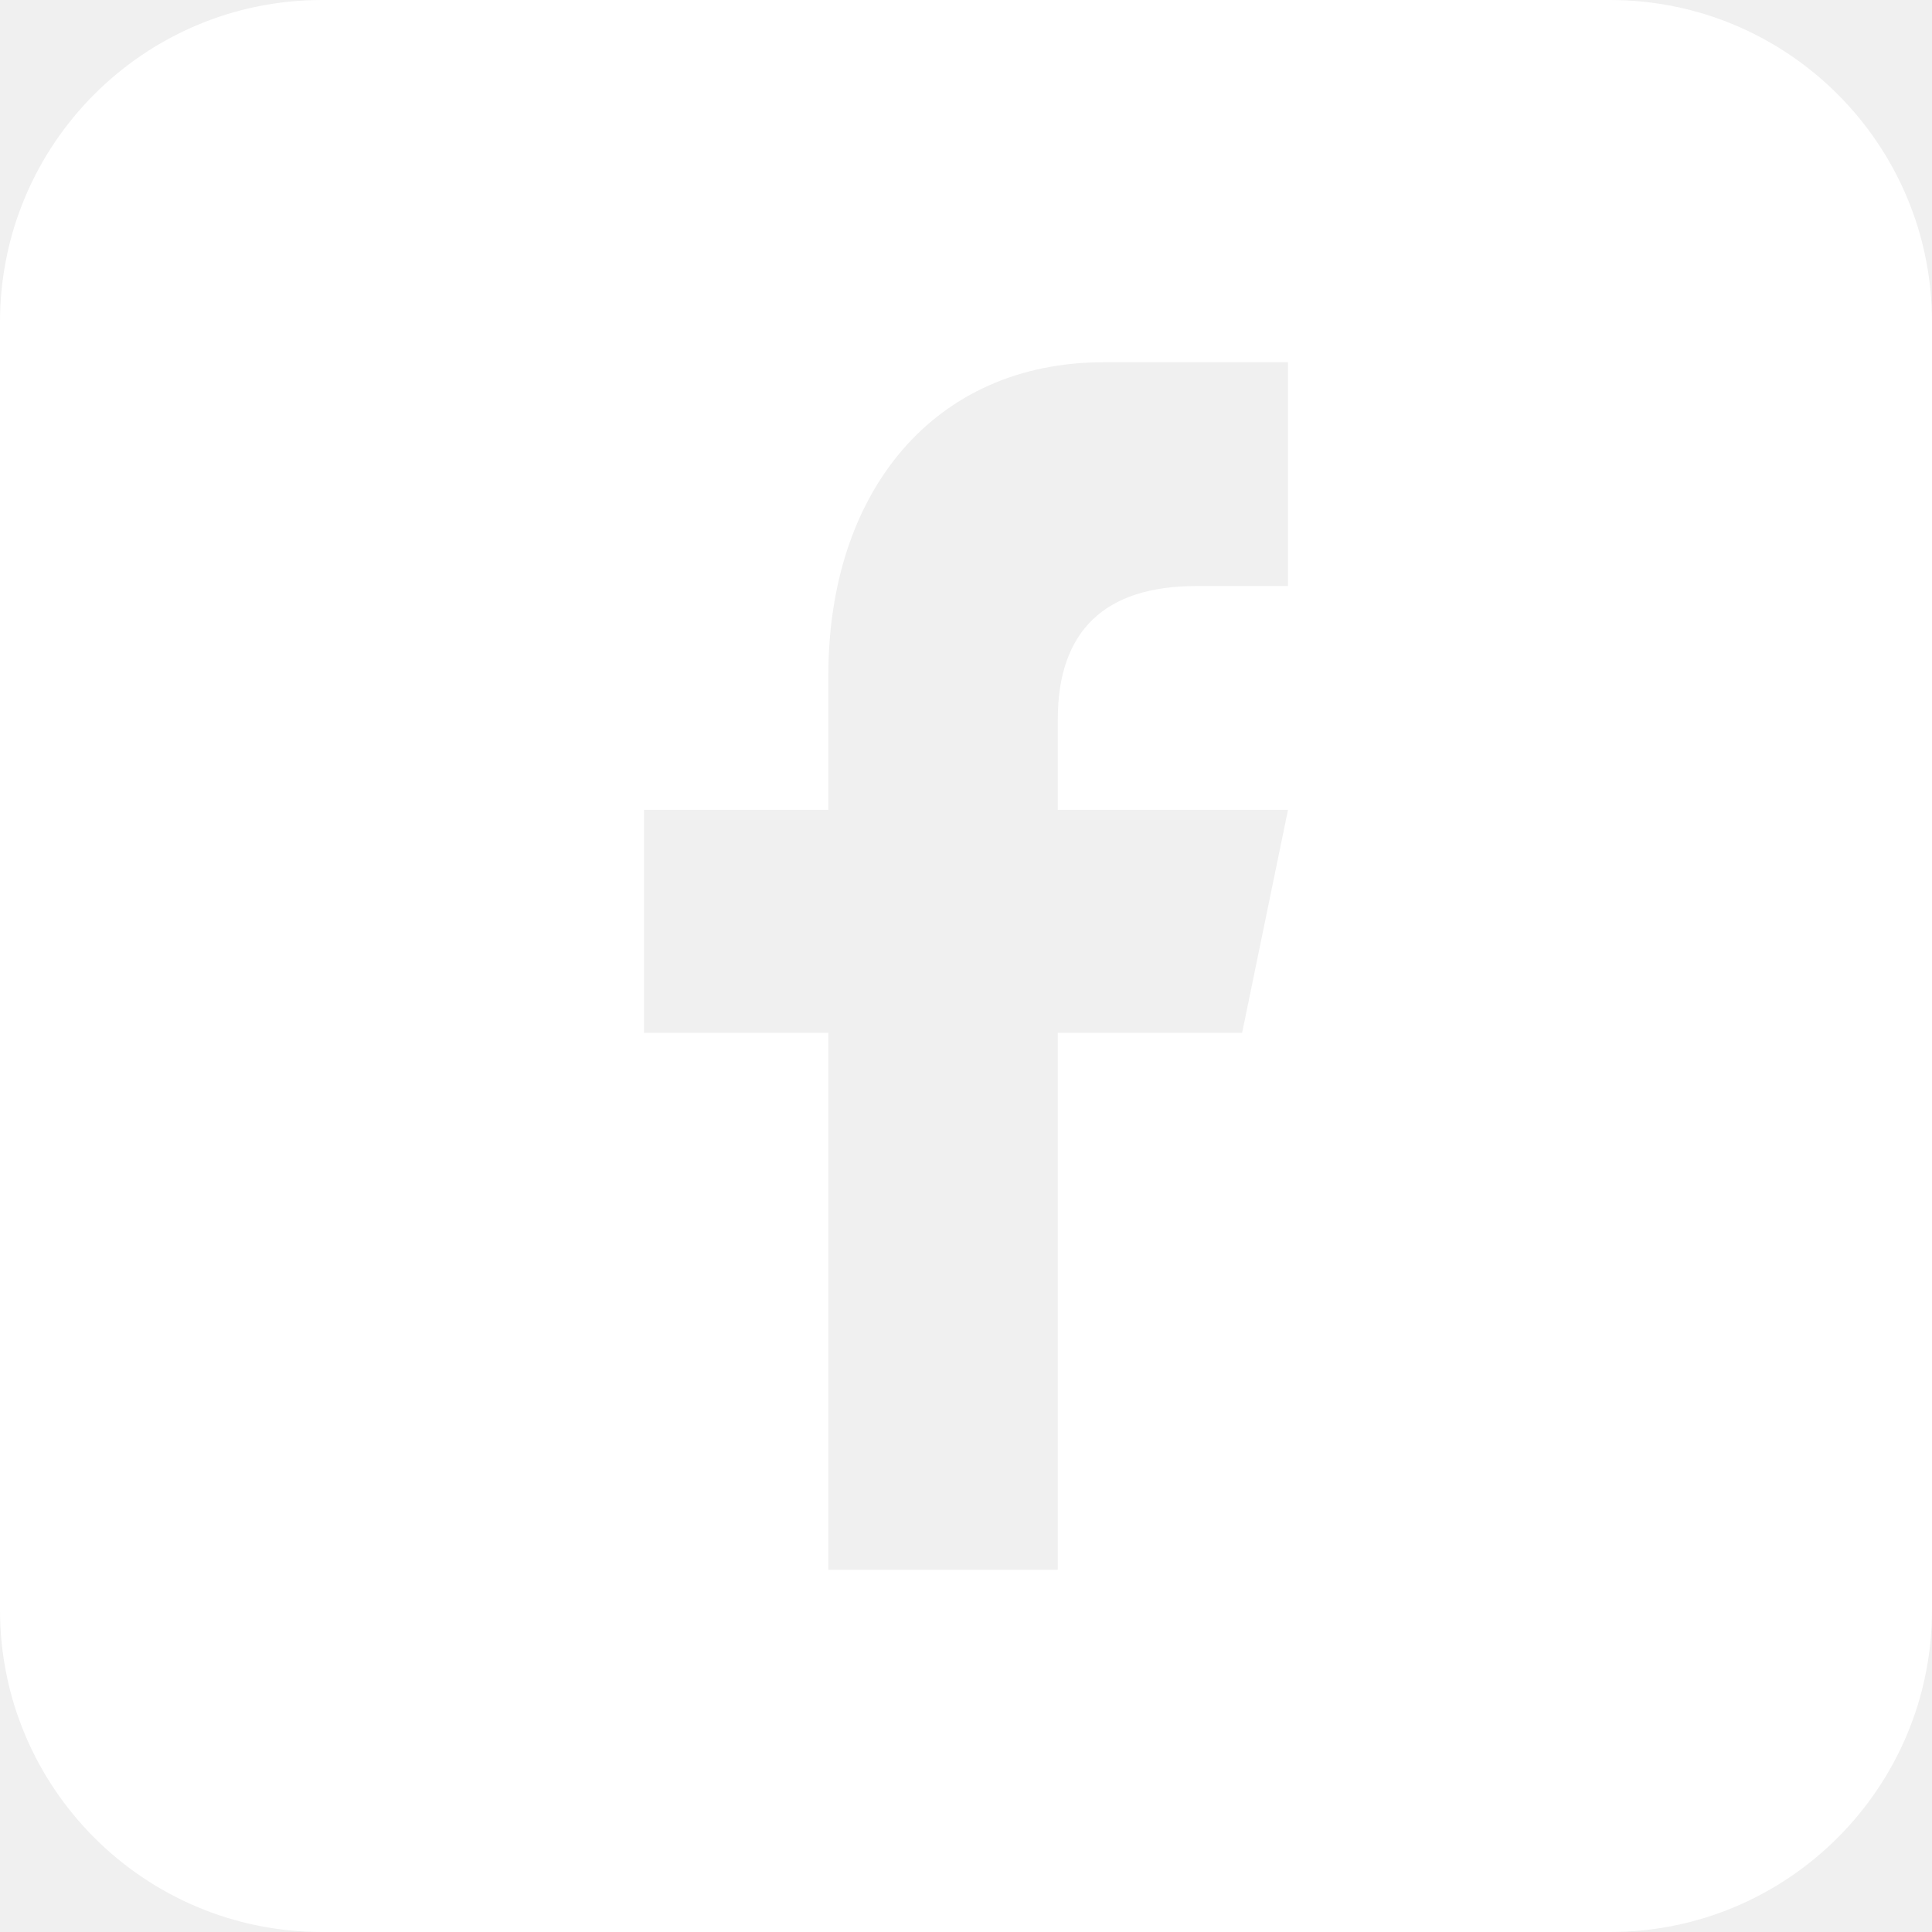
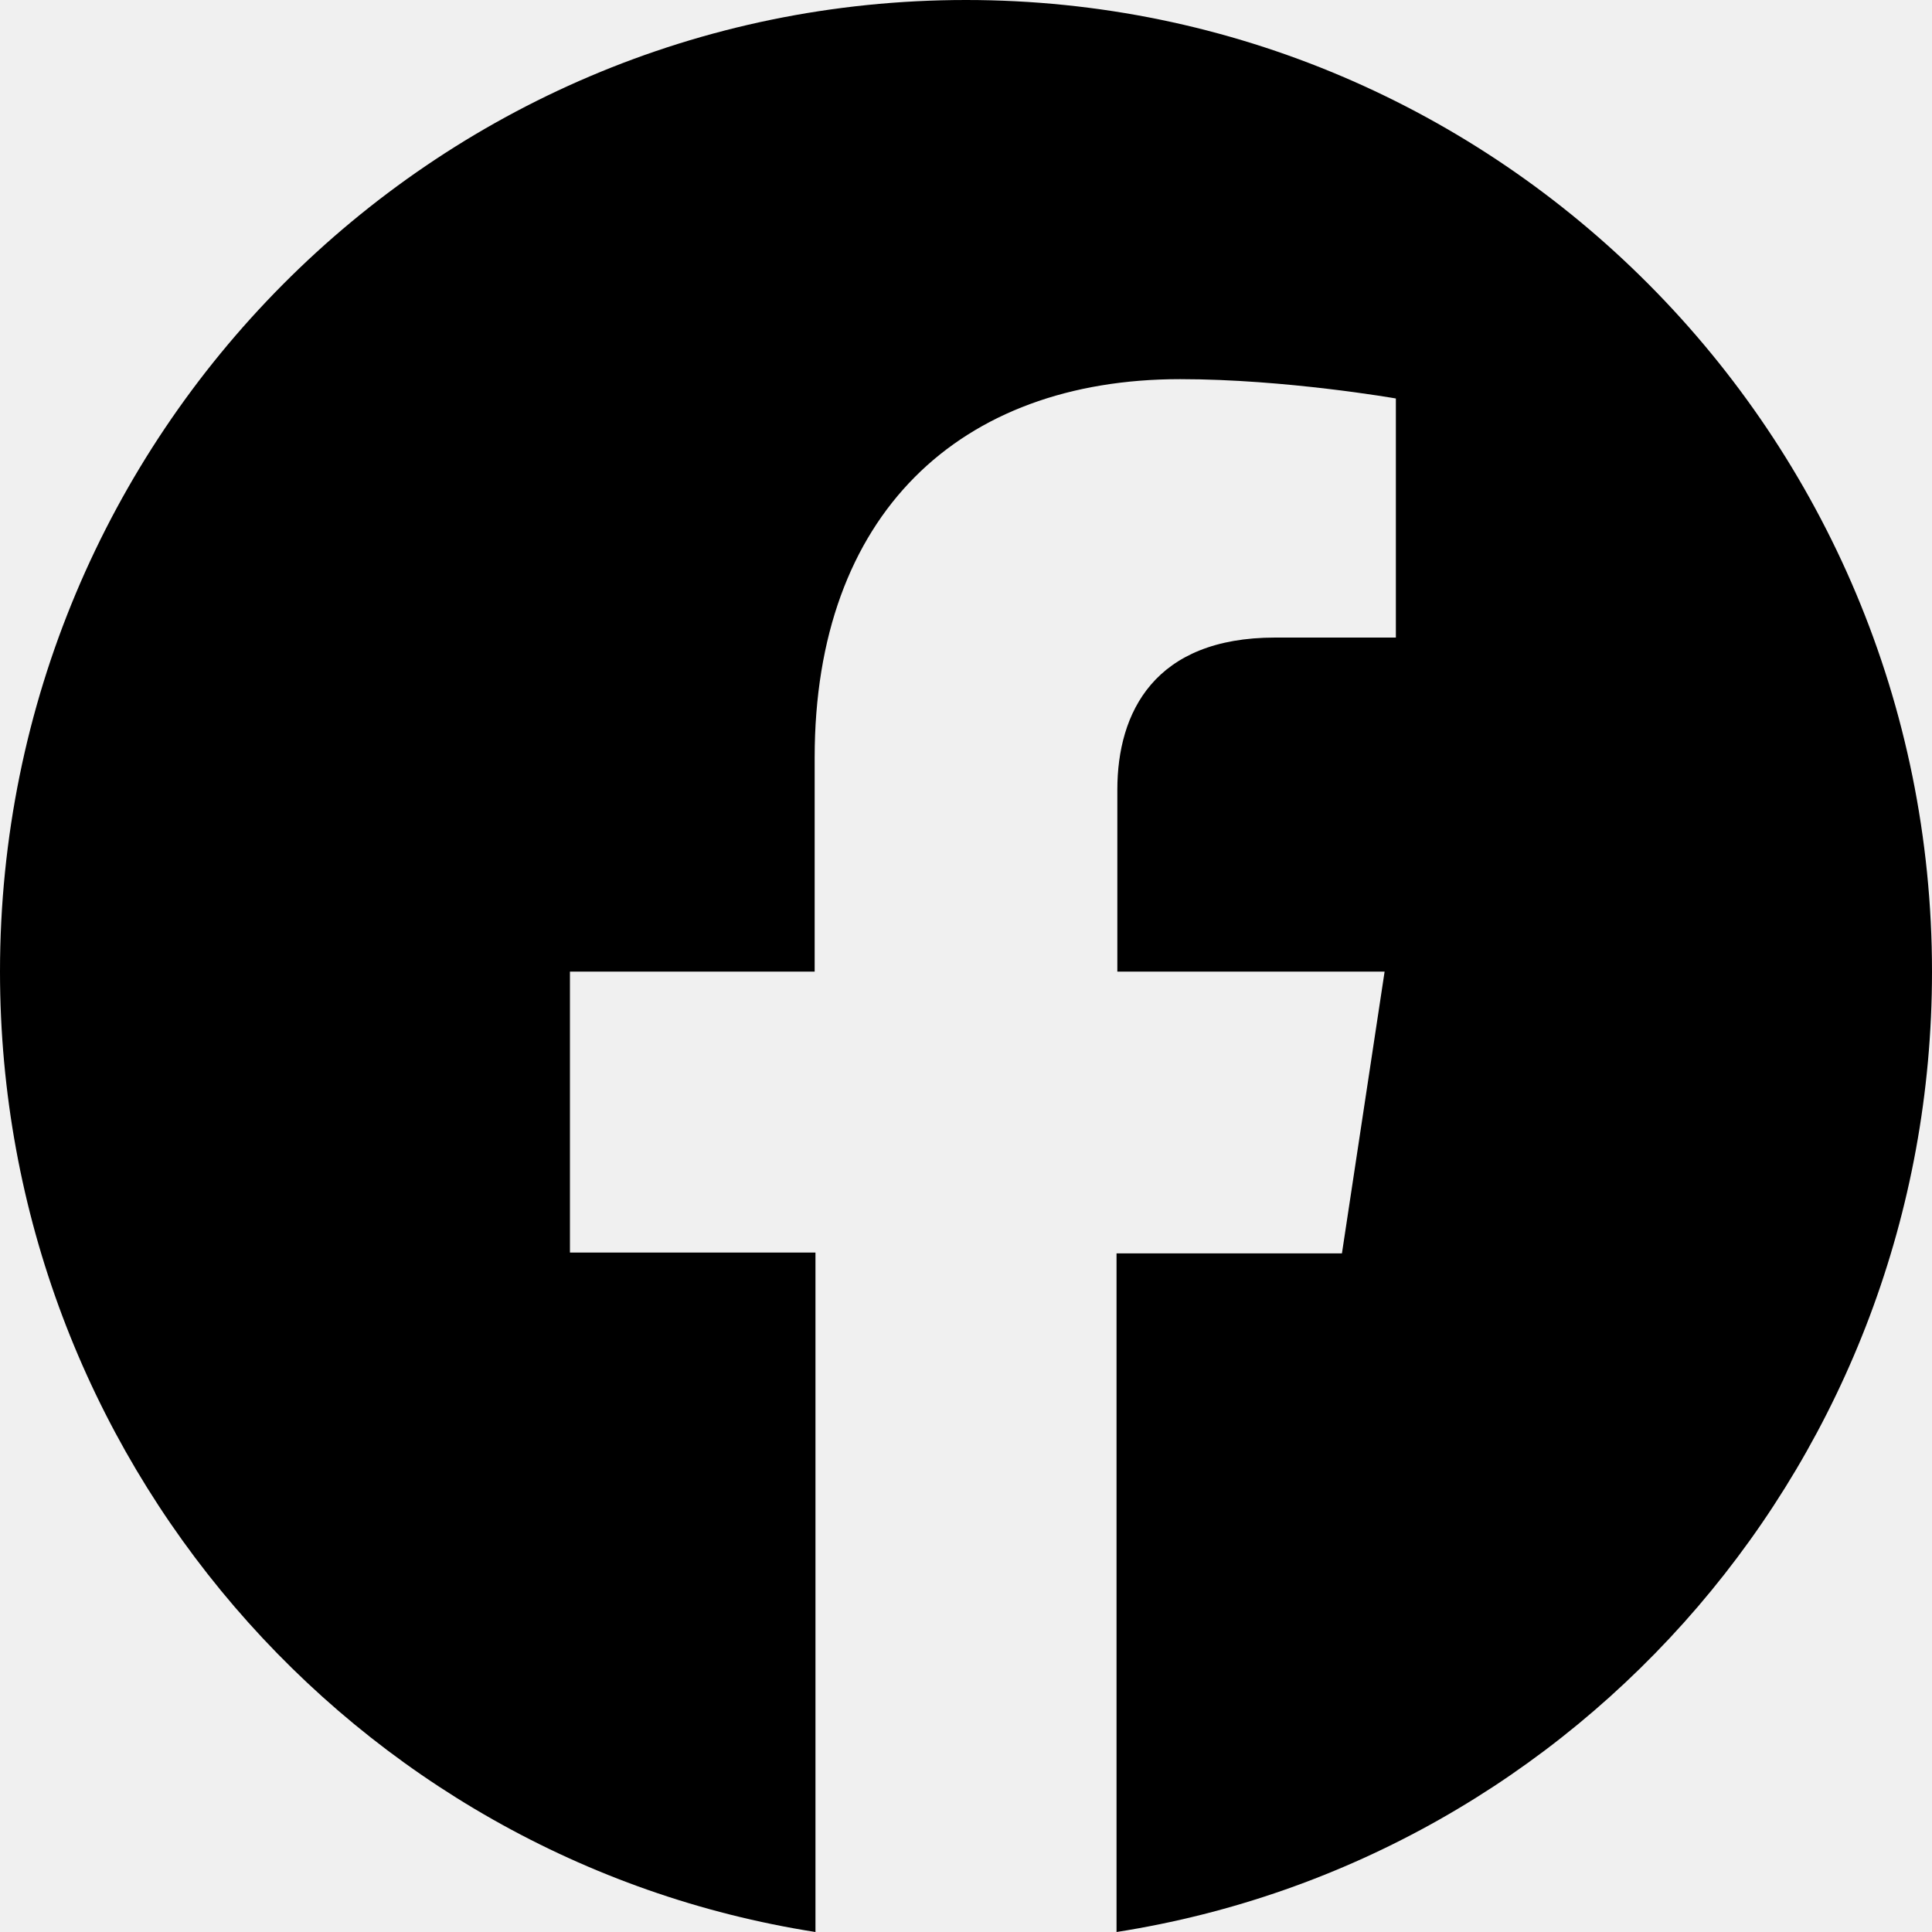
- <svg xmlns="http://www.w3.org/2000/svg" width="24" height="24" viewBox="0 0 24 24" fill="#ffffff">
-   <path d="M20 0a4 4 0 0 1 4 4v16a4 4 0 0 1-4 4H4a4 4 0 0 1-4-4V4a4 4 0 0 1 4-4h16zm-4 7.28V4.5h-2.29c-2.1 0-3.42 1.6-3.42 3.89v1.67H8v2.77h2.29v6.67h2.85v-6.67h2.29l.57-2.77h-2.86V8.94c0-1.1.58-1.66 1.72-1.66H16z" />
+ <svg xmlns="http://www.w3.org/2000/svg" width="24" height="24" viewBox="0 0 24 24" fill="#000">
+   <path d="M24 12.07C24 5.41 18.63 0 12 0S0 5.4 0 12.07C0 18.1 4.39 23.1 10.13 24v-8.44H7.08v-3.49h3.04V9.41c0-3.02 1.8-4.7 4.54-4.7 1.31 0 2.68.24 2.68.24v2.97h-1.5c-1.5 0-1.96.93-1.96 1.89v2.26h3.32l-.53 3.5h-2.8V24C19.62 23.1 24 18.1 24 12.07" />
</svg>
